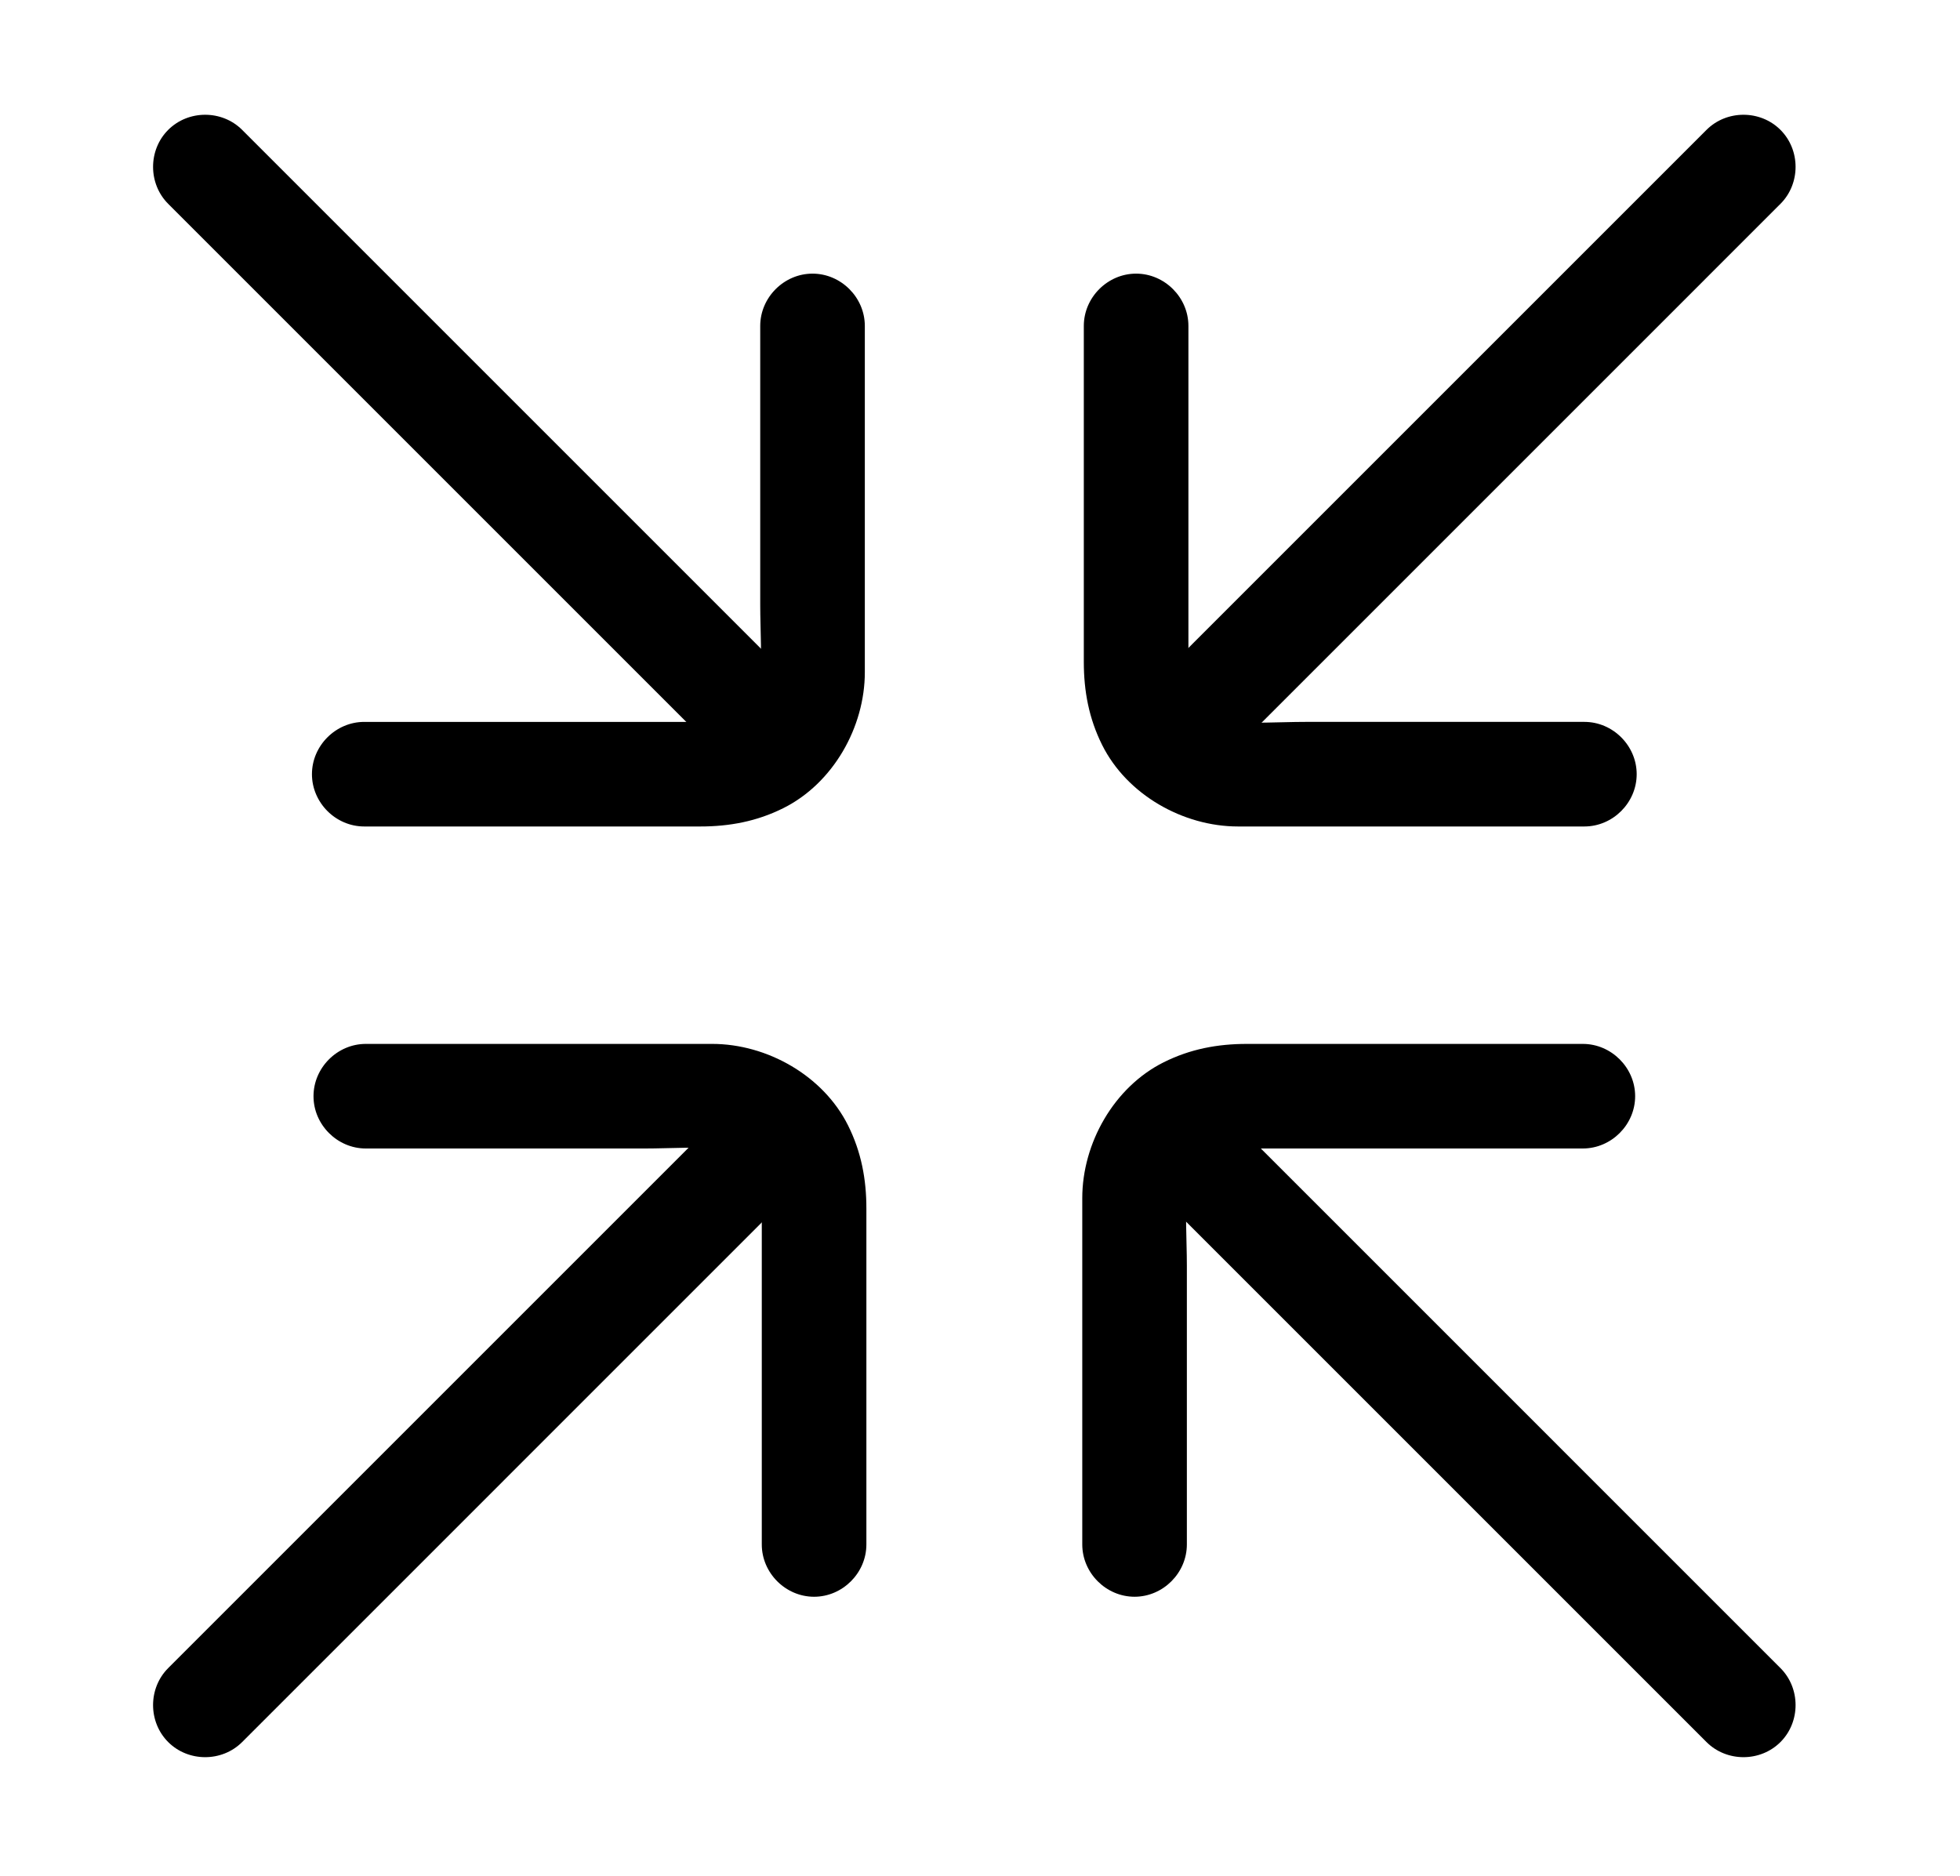
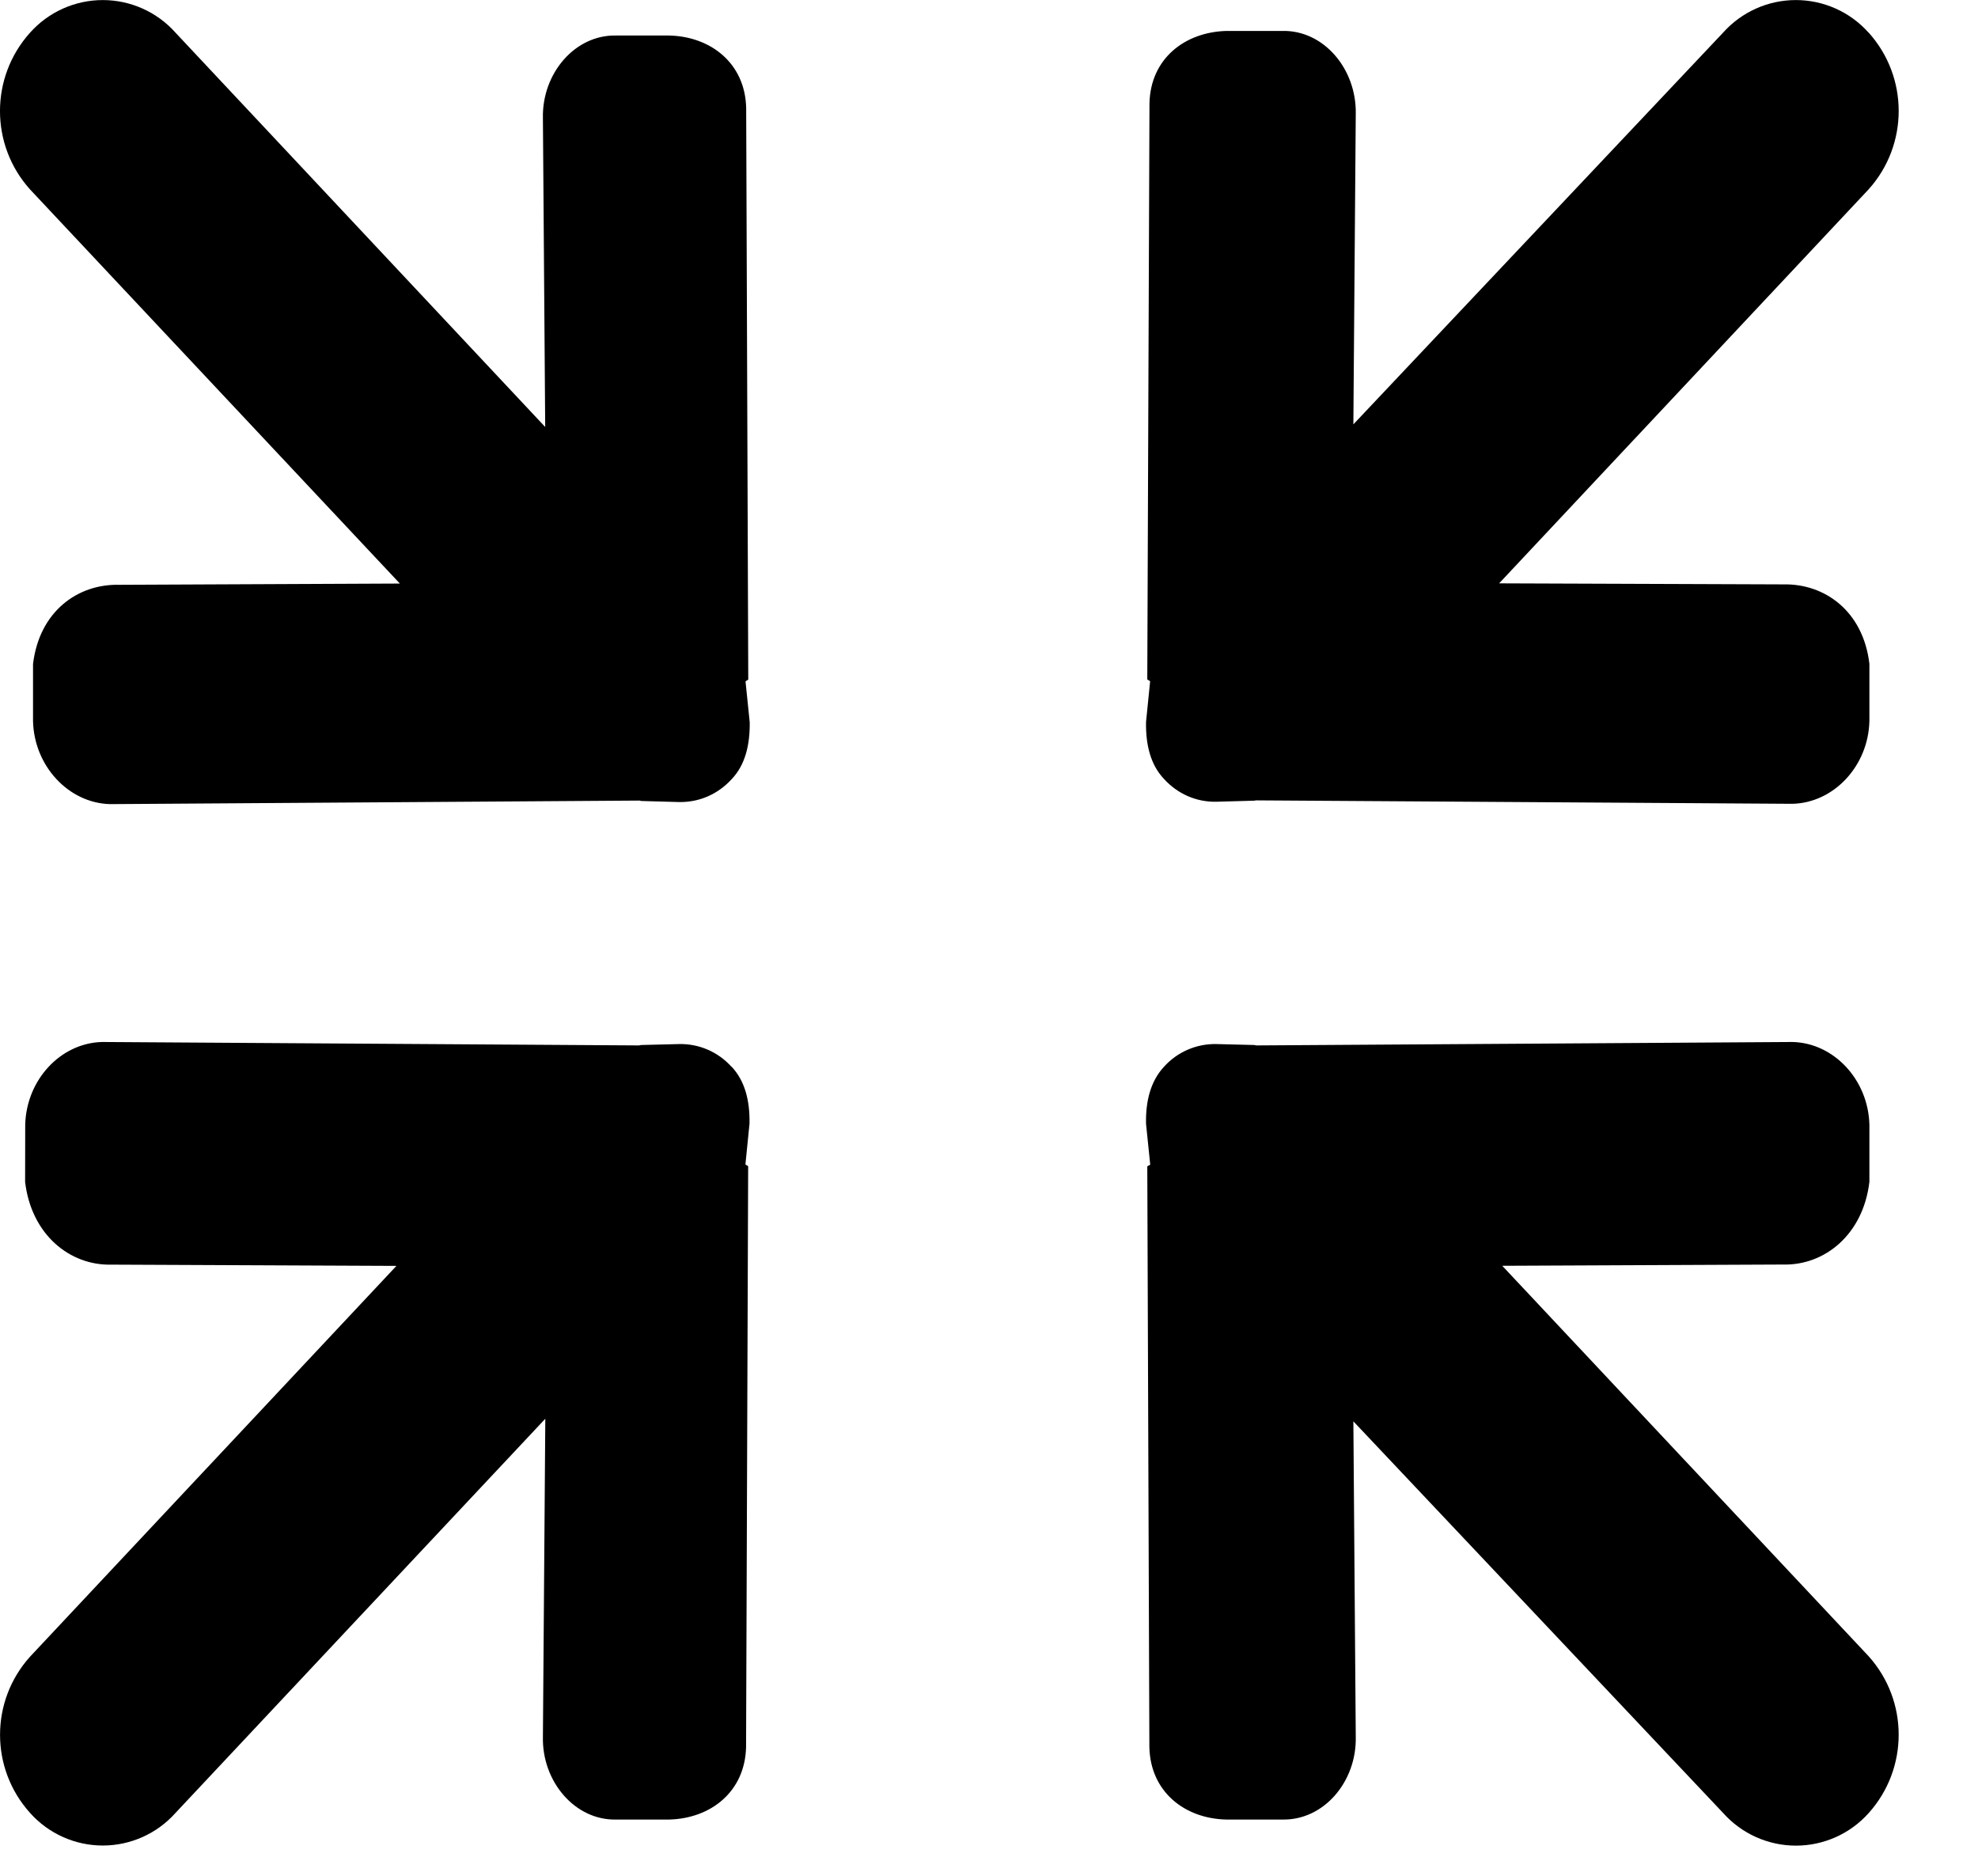
- <svg xmlns="http://www.w3.org/2000/svg" t="1572338837051" class="icon" viewBox="0 0 1070 1024" version="1.1" p-id="9523" width="208.984" height="200">
+ <svg xmlns="http://www.w3.org/2000/svg" t="1574318795231" class="icon" viewBox="0 0 1080 1024" version="1.1" p-id="6408" width="210.938" height="200">
  <defs>
    <style type="text/css" />
  </defs>
-   <path d="M199.698 627.023h152.205c14.459 0 29.546-1.211 43.956 0.449l-7.59-1.02c2.753 0.387 5.441 0.94 8.123 1.67 1.317 0.359 2.604 0.814 3.891 1.271 5.066 1.793-6.683-3.035-1.835-0.763 2.437 1.144 4.742 2.547 6.985 4.028 1.756 1.158 5.637 4.493-1.493-1.254 1.389 1.12 2.68 2.351 3.954 3.597 0.956 0.934 1.846 1.933 2.733 2.933 3.516 3.956-4.281-5.853-1.154-1.572 1.587 2.17 2.933 4.505 4.189 6.877 0.987 1.864 2.9 6.738-0.642-1.899 0.516 1.26 0.94 2.557 1.362 3.85 1.001 3.067 1.613 6.247 2.062 9.434l-1.02-7.59c0.769 6.675 0.449 13.521 0.449 20.23v175.933c0 15.564 12.987 28.551 28.551 28.551s28.551-12.987 28.551-28.551V659.795c0-16.007-2.782-30.894-10.007-45.378-13.556-27.176-44.219-44.497-74.171-44.497H199.701c-15.564 0-28.551 12.987-28.551 28.551S184.134 627.023 199.698 627.023z" p-id="9524" fill="#000000" />
-   <path d="M387.735 614.776l-73.327 73.327-138.954 138.956-83.049 83.051-0.589 0.589c-11 11-11 29.377 0 40.377s29.377 11 40.377 0l73.327-73.327 138.954-138.956 83.049-83.051 0.589-0.589c11-11 11-29.377 0-40.377-11-10.998-29.377-10.998-40.377 0zM864.953 394.114h-152.205c-14.461 0-29.546 1.211-43.958-0.449l7.59 1.02a65.565 65.565 0 0 1-8.123-1.67 54.479 54.479 0 0 1-3.891-1.271c-5.064-1.793 6.685 3.035 1.835 0.761-2.437-1.142-4.739-2.547-6.985-4.026-1.754-1.158-5.635-4.495 1.493 1.254-1.389-1.12-2.678-2.351-3.952-3.597-0.958-0.934-1.846-1.935-2.733-2.933-3.516-3.958 4.281 5.851 1.154 1.572-1.585-2.17-2.933-4.505-4.189-6.879-0.987-1.864-2.9-6.738 0.642 1.899a54.573 54.573 0 0 1-1.362-3.85c-1.001-3.067-1.613-6.247-2.064-9.434l1.02 7.59c-0.769-6.677-0.449-13.519-0.449-20.228V177.94c0-15.564-12.987-28.551-28.551-28.551s-28.551 12.987-28.551 28.551v183.399c0 16.007 2.782 30.894 10.005 45.38 13.554 27.174 44.219 44.495 74.171 44.495h189.095c15.564 0 28.551-12.987 28.551-28.551s-12.981-28.549-28.545-28.549z" p-id="9525" fill="#000000" />
-   <path d="M676.912 406.36l73.529-73.529 138.999-139.001 82.092-82.094 0.455-0.453c11-11 11-29.377 0-40.377s-29.377-11-40.377 0l-73.529 73.529-138.999 139.001-82.092 82.094a95.401 95.401 0 0 1-0.455 0.453c-11 11-11 29.377 0 40.377s29.377 11 40.377 0z" p-id="9526" fill="#000000" />
-   <path d="M864.105 569.921h-183.402c-16.005 0-30.894 2.782-45.378 10.005-27.174 13.554-44.495 44.219-44.495 74.171v189.095c0 15.564 12.987 28.551 28.551 28.551s28.551-12.987 28.551-28.551v-152.205c0-14.461-1.211-29.546 0.449-43.958l-1.02 7.59c0.387-2.753 0.94-5.441 1.67-8.123 0.359-1.317 0.814-2.604 1.271-3.891 1.793-5.064-3.035 6.685-0.763 1.835 1.144-2.437 2.547-4.739 4.028-6.985 1.158-1.756 4.493-5.637-1.254 1.493 1.12-1.389 2.351-2.678 3.597-3.952 0.934-0.958 1.933-1.846 2.933-2.733 3.956-3.516-5.853 4.281-1.572 1.154 2.17-1.585 4.505-2.933 6.877-4.189 1.864-0.987 6.738-2.9-1.899 0.642a54.573 54.573 0 0 1 3.85-1.362c3.067-1.001 6.247-1.613 9.434-2.064l-7.59 1.02c6.675-0.769 13.521-0.449 20.23-0.449h175.933c15.564 0 28.551-12.987 28.551-28.551S879.669 569.921 864.105 569.921z" p-id="9527" fill="#000000" />
-   <path d="M635.691 655.154l73.325 73.327 138.956 138.958 83.049 83.051 0.589 0.587c11 11 29.377 11 40.377 0s11-29.377 0-40.377l-73.325-73.327-138.956-138.958-83.049-83.051-0.589-0.587c-11-11-29.377-11-40.377 0s-10.998 29.377 0 40.377zM198.85 451.216h183.399c16.007 0 30.896-2.782 45.38-10.007 27.174-13.554 44.495-44.217 44.495-74.171V177.942c0-15.564-12.987-28.551-28.551-28.551s-28.551 12.987-28.551 28.551v152.205c0 14.459 1.211 29.546-0.449 43.956l1.02-7.59a65.565 65.565 0 0 1-1.67 8.123 54.479 54.479 0 0 1-1.271 3.891c-1.793 5.066 3.035-6.683 0.761-1.835-1.142 2.437-2.547 4.742-4.026 6.985-1.158 1.756-4.495 5.635 1.254-1.493-1.12 1.389-2.351 2.68-3.597 3.954-0.934 0.956-1.935 1.846-2.933 2.733-3.958 3.516 5.851-4.281 1.572-1.154-2.17 1.587-4.505 2.933-6.879 4.189-1.864 0.987-6.738 2.9 1.899-0.642-1.26 0.516-2.555 0.94-3.85 1.362-3.067 1.001-6.247 1.613-9.434 2.062l7.59-1.02c-6.677 0.769-13.519 0.449-20.228 0.449H198.848c-15.564 0-28.551 12.987-28.551 28.551s12.989 28.549 28.553 28.549z" p-id="9528" fill="#000000" />
-   <path d="M427.268 365.983l-73.527-73.529-138.999-139.001L132.648 71.359l-0.453-0.453c-11-11-29.377-11-40.377 0s-11 29.377 0 40.377l73.527 73.529 138.999 139.001 82.094 82.094 0.453 0.453c11 11 29.377 11 40.377 0s10.998-29.377 0-40.377z" p-id="9529" fill="#000000" />
+   <path d="M820.238 691.104l153.364-0.683c22.641 0.569 43.688-16.326 47.102-45.111v-31.173c-0.569-24.461-19.284-44.655-41.925-45.224l-292.849 1.877c-0.455-0.057-0.74-0.228-1.138-0.228l-20.479-0.512a37.431 37.431 0 0 0-28.784 12.401c-7.338 7.907-10.069 18.886-9.784 31.173l2.275 22.185c0 0.398-1.593 0.683-1.593 1.138l1.138 316.911c0.512 24.461 19.284 39.081 41.982 39.593h30.491c22.754 0.569 40.73-20.706 40.218-45.054l-1.308-172.364 201.945 213.891a53.245 53.245 0 0 0 79.413 0 64.11 64.11 0 0 0 0-85.613l-200.068-213.208zM407.075 372.202c0-0.569 1.479-0.853 1.479-1.251l-1.138-312.019c-0.569-24.404-19.341-39.024-42.039-39.536h-28.841c-22.584-0.569-40.673 20.706-40.105 45.111l1.251 168.61L95.796 17.802a53.188 53.188 0 0 0-79.356 0 63.997 63.997 0 0 0 0 85.67L218.328 318.615l-153.194 0.683c-22.641-0.569-43.631 14.449-47.102 43.233v31.173c0.569 24.461 19.341 44.712 41.982 45.338l289.037-1.934c0.512 0 0.74 0.228 1.138 0.228l20.536 0.569c11.377 0.228 21.56-4.551 28.784-12.515 7.395-7.736 10.012-18.772 9.841-31.06l-2.275-22.129z m613.23-354.399h-0.057a53.245 53.245 0 0 0-79.413 0l-201.888 213.891 1.308-169.577c0.455-24.461-17.521-45.793-40.161-45.224h-30.491c-22.754 0.626-41.527 15.189-41.982 39.649l-1.195 314.295c0 0.455 1.536 0.74 1.536 1.251L625.745 394.159c-0.228 12.344 2.389 23.323 9.784 31.117 7.225 7.964 17.464 12.742 28.727 12.458l20.479-0.569c0.455 0 0.74-0.171 1.195-0.171l292.792 1.877c22.697-0.569 41.47-20.82 41.982-45.281V362.417c-3.413-28.841-24.461-43.859-47.045-43.347l-155.128-0.569 201.717-215.086a63.997 63.997 0 0 0 0-85.67zM399.396 582.452a37.317 37.317 0 0 0-28.784-12.401l-20.479 0.512c-0.455 0-0.74 0.171-1.195 0.228L55.748 568.913c-22.754 0.569-41.413 20.763-41.982 45.281l-0.057 31.117c3.413 28.898 24.518 45.736 47.102 45.167l155.64 0.683L16.497 904.426A63.712 63.712 0 0 0 16.44 989.868a53.188 53.188 0 0 0 79.356 0l201.945-215.256-1.308 173.673c-0.569 24.404 17.521 45.736 40.105 45.167h28.841c22.697-0.569 41.413-15.189 41.982-39.593l1.138-316.968c0-0.512-1.479-0.796-1.479-1.251l2.219-22.185c0.228-12.23-2.389-23.209-9.784-31.06z" p-id="6409" fill="#000000" />
</svg>
